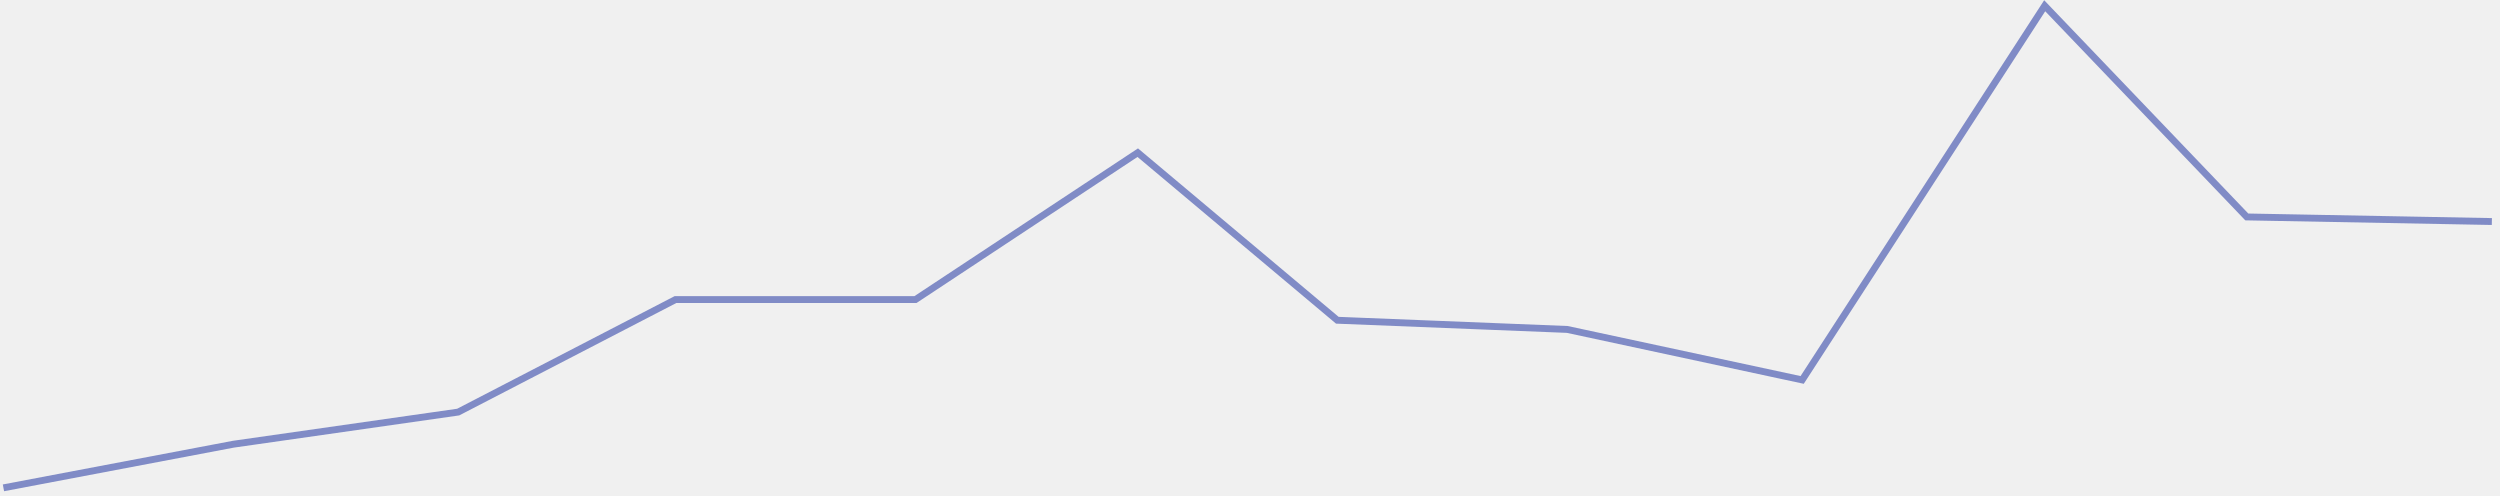
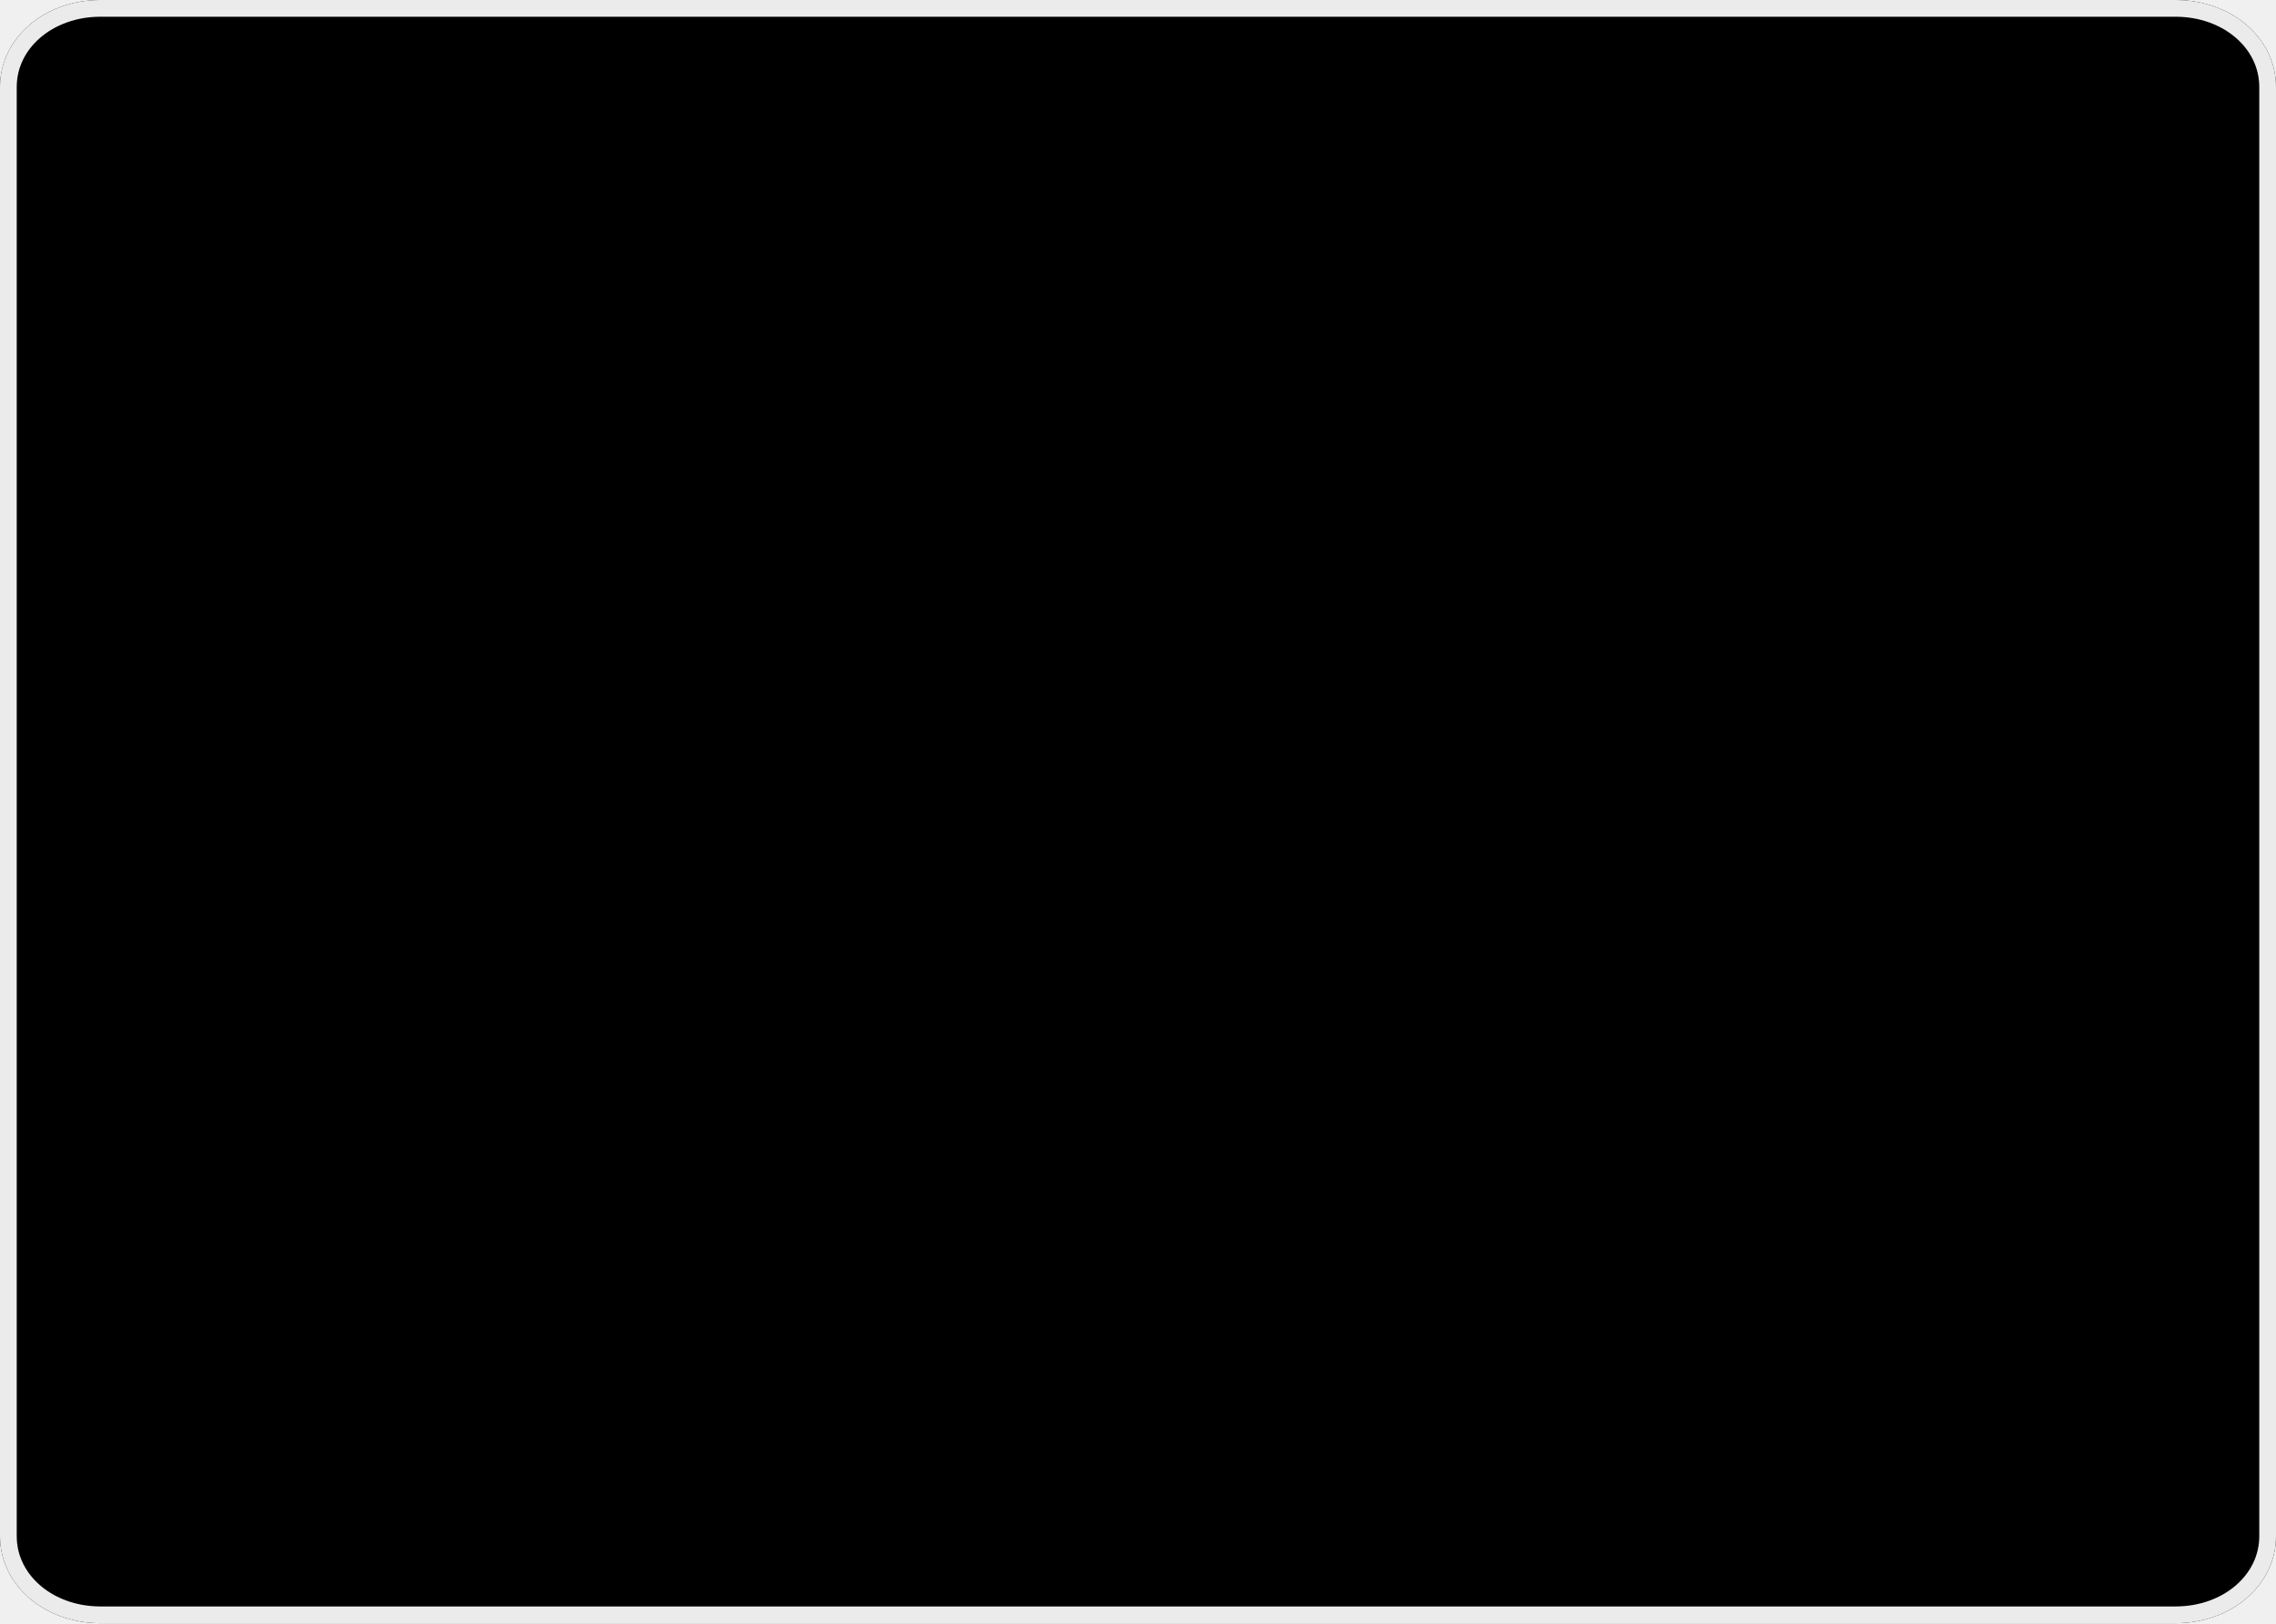
- <svg xmlns="http://www.w3.org/2000/svg" version="1.1" width="726px" height="144px">
-   <g transform="matrix(1 0 0 1 -594 -1926 )">
-     <path d="M 0 140.667  L 66.761 128  L 132.055 118.667  L 195.148 86  L 264.843 86  L 329.403 43.333  L 387.361 92  L 454.122 94.667  L 522.35 109.333  L 592.779 0.667  L 651.47 62  L 722.633 63.333  " stroke-width="2" stroke="#808bc6" fill="none" transform="matrix(1 0 0 1 595 1927 )" />
+ <svg xmlns="http://www.w3.org/2000/svg" version="1.1" width="136px" height="97px">
+   <defs>
+     <mask fill="white" id="clip188">
+       <path d="M 0 91.804  L 0 5.196  C 0 2.286  2.64 0  6 0  L 130 0  C 133.36 0  136 2.286  136 5.196  L 136 91.804  C 136 94.714  133.36 97  130 97  L 6 97  C 2.64 97  0 94.714  0 91.804  Z " fill-rule="evenodd" />
+     </mask>
+   </defs>
+   <g transform="matrix(1 0 0 1 -943 -1902 )">
+     <path d="M 0 91.804  L 0 5.196  C 0 2.286  2.64 0  6 0  L 130 0  C 133.36 0  136 2.286  136 5.196  L 136 91.804  C 136 94.714  133.36 97  130 97  L 6 97  C 2.64 97  0 94.714  0 91.804  Z " fill-rule="nonzero" fill="#000000" stroke="none" transform="matrix(1 0 0 1 943 1902 )" />
+     <path d="M 0 91.804  L 0 5.196  C 0 2.286  2.64 0  6 0  L 130 0  C 133.36 0  136 2.286  136 5.196  L 136 91.804  C 136 94.714  133.36 97  130 97  L 6 97  C 2.64 97  0 94.714  0 91.804  Z " stroke-width="2" stroke="#ebebeb" fill="none" transform="matrix(1 0 0 1 943 1902 )" mask="url(#clip188)" />
  </g>
</svg>
